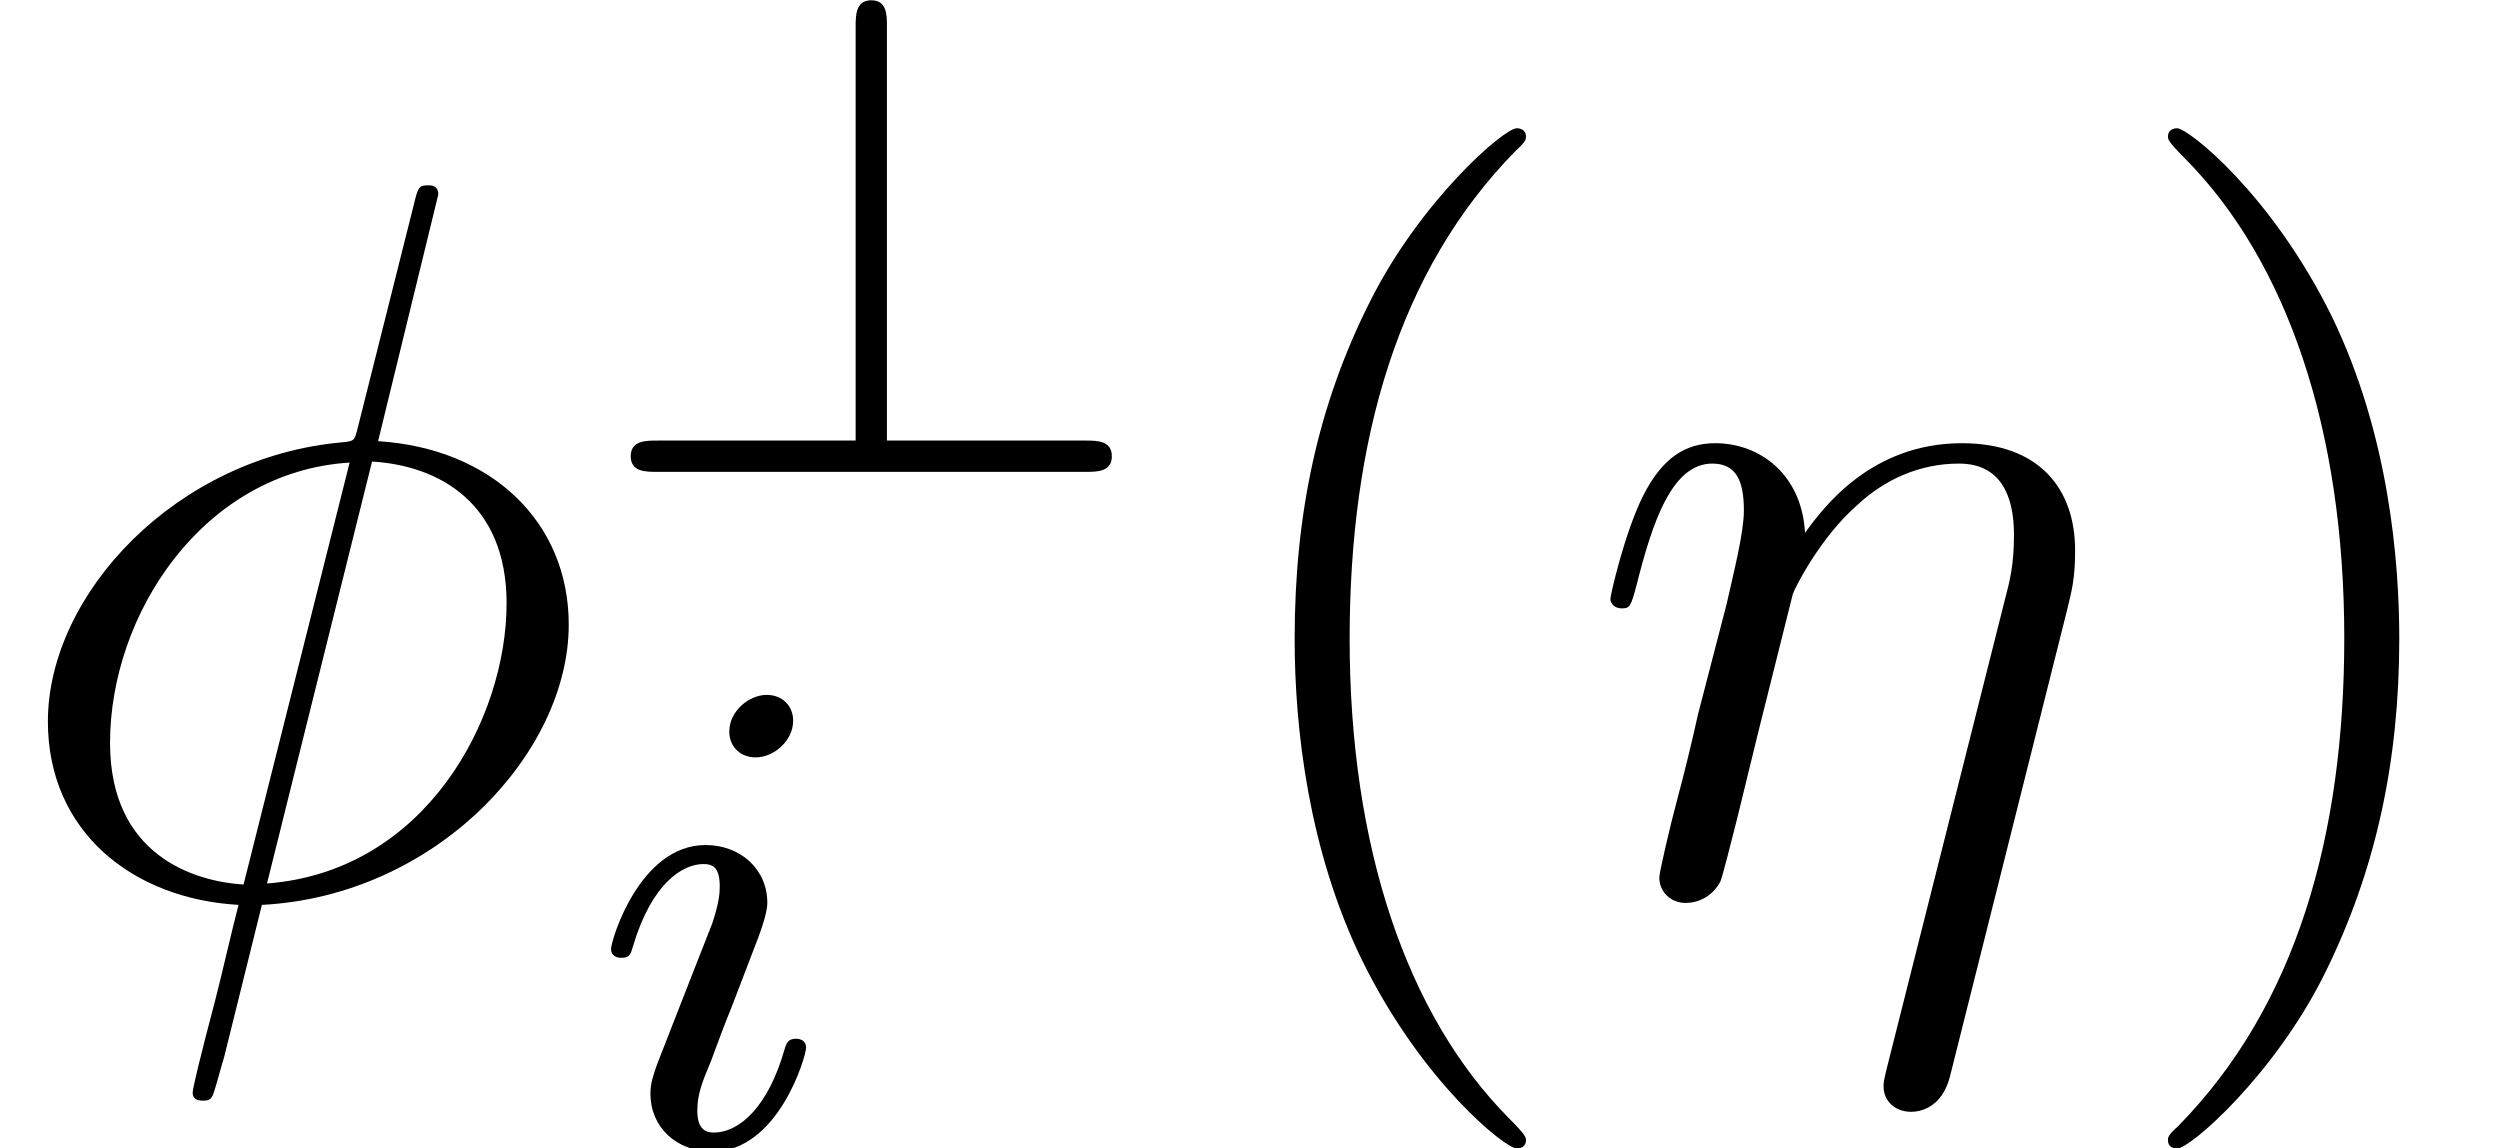
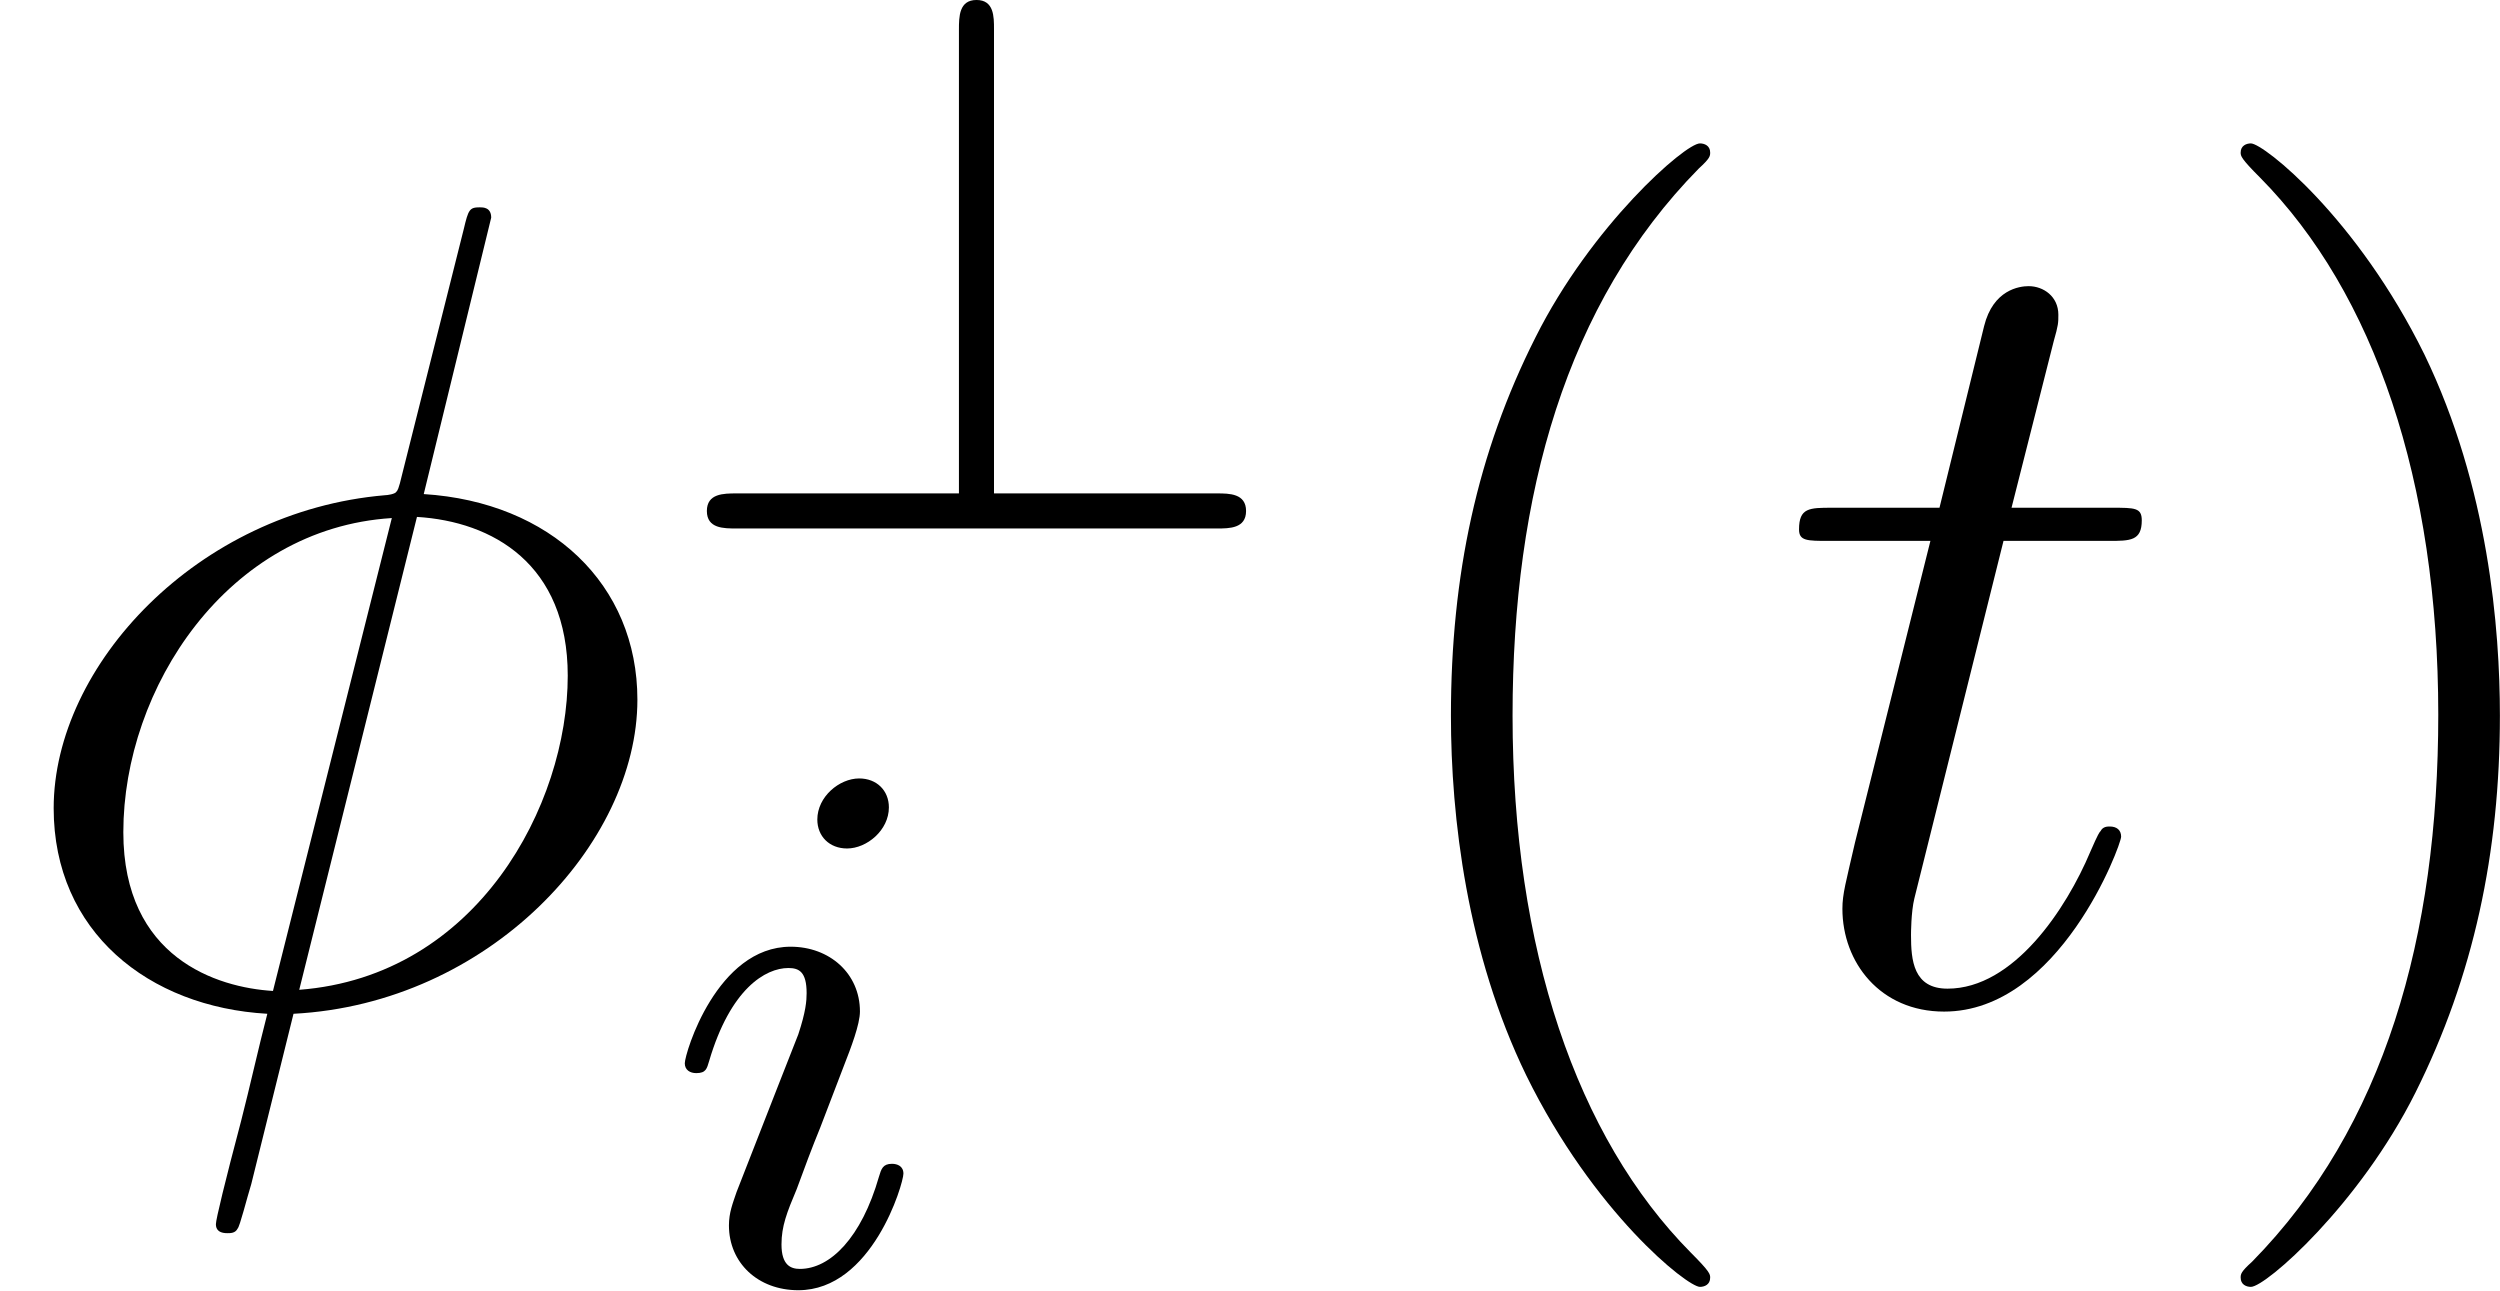
- <svg xmlns="http://www.w3.org/2000/svg" xmlns:xlink="http://www.w3.org/1999/xlink" version="1.1" width="33.134pt" height="15.21pt" viewBox="-.239 -.234 33.134 15.21">
+ <svg xmlns="http://www.w3.org/2000/svg" xmlns:xlink="http://www.w3.org/1999/xlink" version="1.1" width="29.565pt" height="15.258pt" viewBox="-.239 -.234 29.565 15.258">
  <defs>
    <path id="g3-40" d="M3.885 2.905C3.885 2.869 3.885 2.845 3.682 2.642C2.487 1.435 1.817-.538 1.817-2.977C1.817-5.296 2.379-7.293 3.766-8.703C3.885-8.811 3.885-8.835 3.885-8.871C3.885-8.942 3.826-8.966 3.778-8.966C3.622-8.966 2.642-8.106 2.056-6.934C1.447-5.727 1.172-4.447 1.172-2.977C1.172-1.913 1.339-.49 1.961 .789C2.666 2.224 3.646 3.001 3.778 3.001C3.826 3.001 3.885 2.977 3.885 2.905Z" />
    <path id="g3-41" d="M3.371-2.977C3.371-3.885 3.252-5.368 2.582-6.755C1.877-8.189 .897-8.966 .765-8.966C.717-8.966 .658-8.942 .658-8.871C.658-8.835 .658-8.811 .861-8.608C2.056-7.4 2.726-5.428 2.726-2.989C2.726-.669 2.164 1.327 .777 2.738C.658 2.845 .658 2.869 .658 2.905C.658 2.977 .717 3.001 .765 3.001C.921 3.001 1.901 2.14 2.487 .968C3.096-.251 3.371-1.542 3.371-2.977Z" />
    <path id="g1-105" d="M2.375-4.973C2.375-5.149 2.248-5.276 2.064-5.276C1.857-5.276 1.626-5.085 1.626-4.846C1.626-4.67 1.753-4.543 1.937-4.543C2.144-4.543 2.375-4.734 2.375-4.973ZM1.211-2.048L.781-.948C.741-.829 .701-.733 .701-.598C.701-.207 1.004 .08 1.427 .08C2.2 .08 2.527-1.036 2.527-1.14C2.527-1.219 2.463-1.243 2.407-1.243C2.311-1.243 2.295-1.188 2.271-1.108C2.088-.47 1.761-.143 1.443-.143C1.347-.143 1.251-.183 1.251-.399C1.251-.59 1.307-.733 1.411-.98C1.49-1.196 1.57-1.411 1.658-1.626L1.905-2.271C1.977-2.455 2.072-2.702 2.072-2.837C2.072-3.236 1.753-3.515 1.347-3.515C.574-3.515 .239-2.399 .239-2.295C.239-2.224 .295-2.192 .359-2.192C.462-2.192 .47-2.24 .494-2.319C.717-3.076 1.084-3.292 1.323-3.292C1.435-3.292 1.514-3.252 1.514-3.029C1.514-2.949 1.506-2.837 1.427-2.598L1.211-2.048Z" />
    <path id="g0-63" d="M3.475-5.228C3.475-5.356 3.475-5.531 3.292-5.531S3.108-5.356 3.108-5.22V-.367H.781C.646-.367 .47-.367 .47-.183S.646 0 .781 0H5.81C5.938 0 6.113 0 6.113-.183S5.938-.367 5.81-.367H3.475V-5.228Z" />
-     <path id="g2-17" d="M5.679-3.312C5.738-3.551 5.774-3.694 5.774-4.017C5.774-4.734 5.356-5.272 4.447-5.272C3.383-5.272 2.821-4.519 2.606-4.22C2.57-4.902 2.08-5.272 1.554-5.272C1.207-5.272 .933-5.105 .705-4.651C.49-4.22 .323-3.491 .323-3.443S.371-3.335 .454-3.335C.55-3.335 .562-3.347 .634-3.622C.813-4.328 1.04-5.033 1.518-5.033C1.793-5.033 1.889-4.842 1.889-4.483C1.889-4.22 1.769-3.754 1.686-3.383L1.351-2.092C1.303-1.865 1.172-1.327 1.112-1.112C1.028-.801 .897-.239 .897-.179C.897-.012 1.028 .12 1.207 .12C1.351 .12 1.518 .048 1.614-.132C1.638-.191 1.745-.61 1.805-.849L2.068-1.925L2.463-3.503C2.487-3.575 2.786-4.172 3.228-4.555C3.539-4.842 3.945-5.033 4.411-5.033C4.89-5.033 5.057-4.674 5.057-4.196C5.057-3.85 5.009-3.658 4.949-3.431L3.563 2.068C3.551 2.128 3.527 2.2 3.527 2.271C3.527 2.451 3.67 2.57 3.85 2.57C3.957 2.57 4.208 2.523 4.304 2.164L5.679-3.312Z" />
    <path id="g2-30" d="M5.141-8.189C5.141-8.297 5.057-8.297 5.021-8.297C4.914-8.297 4.902-8.273 4.854-8.07L4.208-5.499C4.172-5.344 4.16-5.332 4.148-5.32C4.136-5.296 4.053-5.284 4.029-5.284C2.068-5.117 .562-3.503 .562-2.008C.562-.717 1.554 .072 2.798 .143C2.702 .514 2.618 .897 2.523 1.267C2.355 1.901 2.26 2.295 2.26 2.343C2.26 2.367 2.26 2.439 2.379 2.439C2.415 2.439 2.463 2.439 2.487 2.391C2.511 2.367 2.582 2.08 2.63 1.925L3.072 .143C5.117 .036 6.671-1.638 6.671-3.144C6.671-4.352 5.762-5.212 4.435-5.296L5.141-8.189ZM4.364-5.057C5.153-5.009 5.942-4.567 5.942-3.395C5.942-2.044 4.997-.251 3.132-.108L4.364-5.057ZM2.857-.096C2.271-.132 1.291-.442 1.291-1.757C1.291-3.264 2.379-4.937 4.101-5.045L2.857-.096Z" />
+     <path id="g2-116" d="M2.403-4.806H3.503C3.73-4.806 3.85-4.806 3.85-5.021C3.85-5.153 3.778-5.153 3.539-5.153H2.487L2.929-6.898C2.977-7.066 2.977-7.089 2.977-7.173C2.977-7.364 2.821-7.472 2.666-7.472C2.57-7.472 2.295-7.436 2.2-7.054L1.733-5.153H.61C.371-5.153 .263-5.153 .263-4.926C.263-4.806 .347-4.806 .574-4.806H1.638L.849-1.65C.753-1.231 .717-1.112 .717-.956C.717-.395 1.112 .12 1.781 .12C2.989 .12 3.634-1.626 3.634-1.71C3.634-1.781 3.587-1.817 3.515-1.817C3.491-1.817 3.443-1.817 3.419-1.769C3.407-1.757 3.395-1.745 3.312-1.554C3.061-.956 2.511-.12 1.817-.12C1.459-.12 1.435-.418 1.435-.681C1.435-.693 1.435-.921 1.47-1.064L2.403-4.806Z" />
  </defs>
-   <g id="page1" transform="matrix(1.13 0 0 1.13 -63.98604 -62.70341)">
+   <g id="page1" transform="matrix(1.13 0 0 1.13 -63.98604 -62.70743)">
    <use x="56.413" y="65.753" xlink:href="#g2-30" />
    <use x="63.341" y="60.817" xlink:href="#g0-63" />
    <use x="63.341" y="68.709" xlink:href="#g1-105" />
    <use x="70.426" y="65.753" xlink:href="#g3-40" />
-     <use x="74.978" y="65.753" xlink:href="#g2-17" />
-     <use x="81.183" y="65.753" xlink:href="#g3-41" />
+     <use x="74.978" y="65.753" xlink:href="#g2-116" />
+     <use x="79.205" y="65.753" xlink:href="#g3-41" />
  </g>
</svg>
